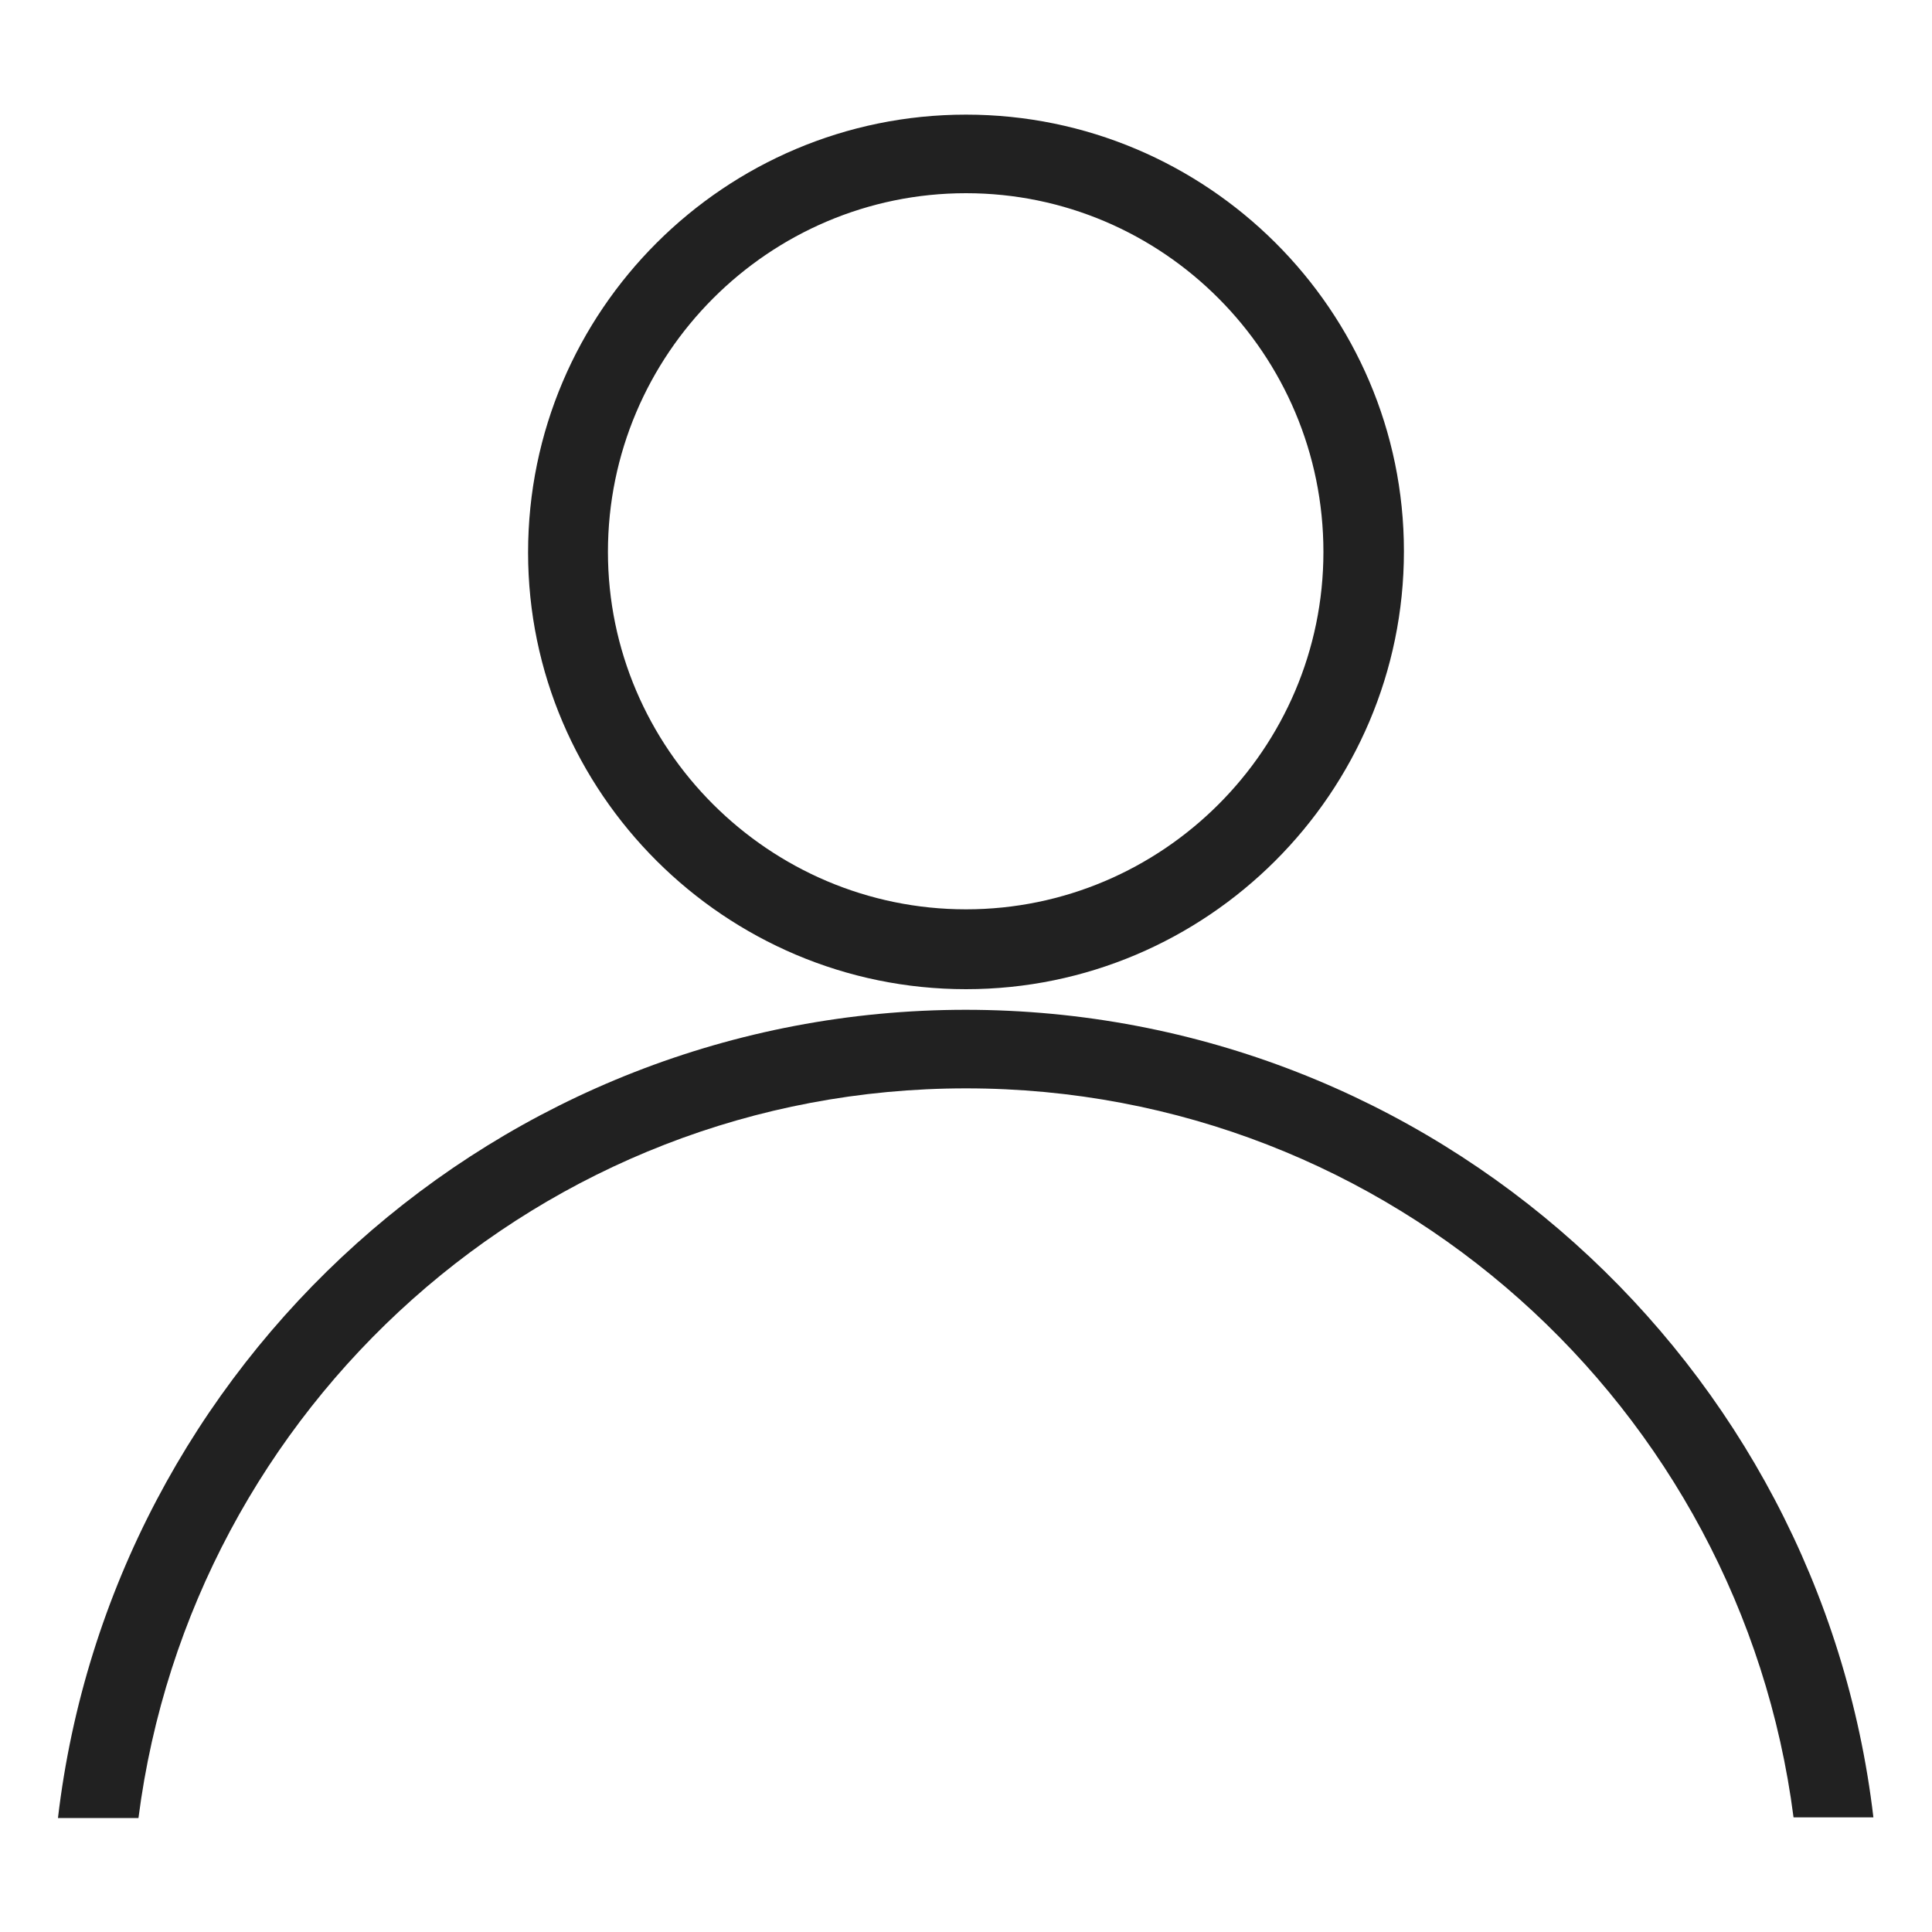
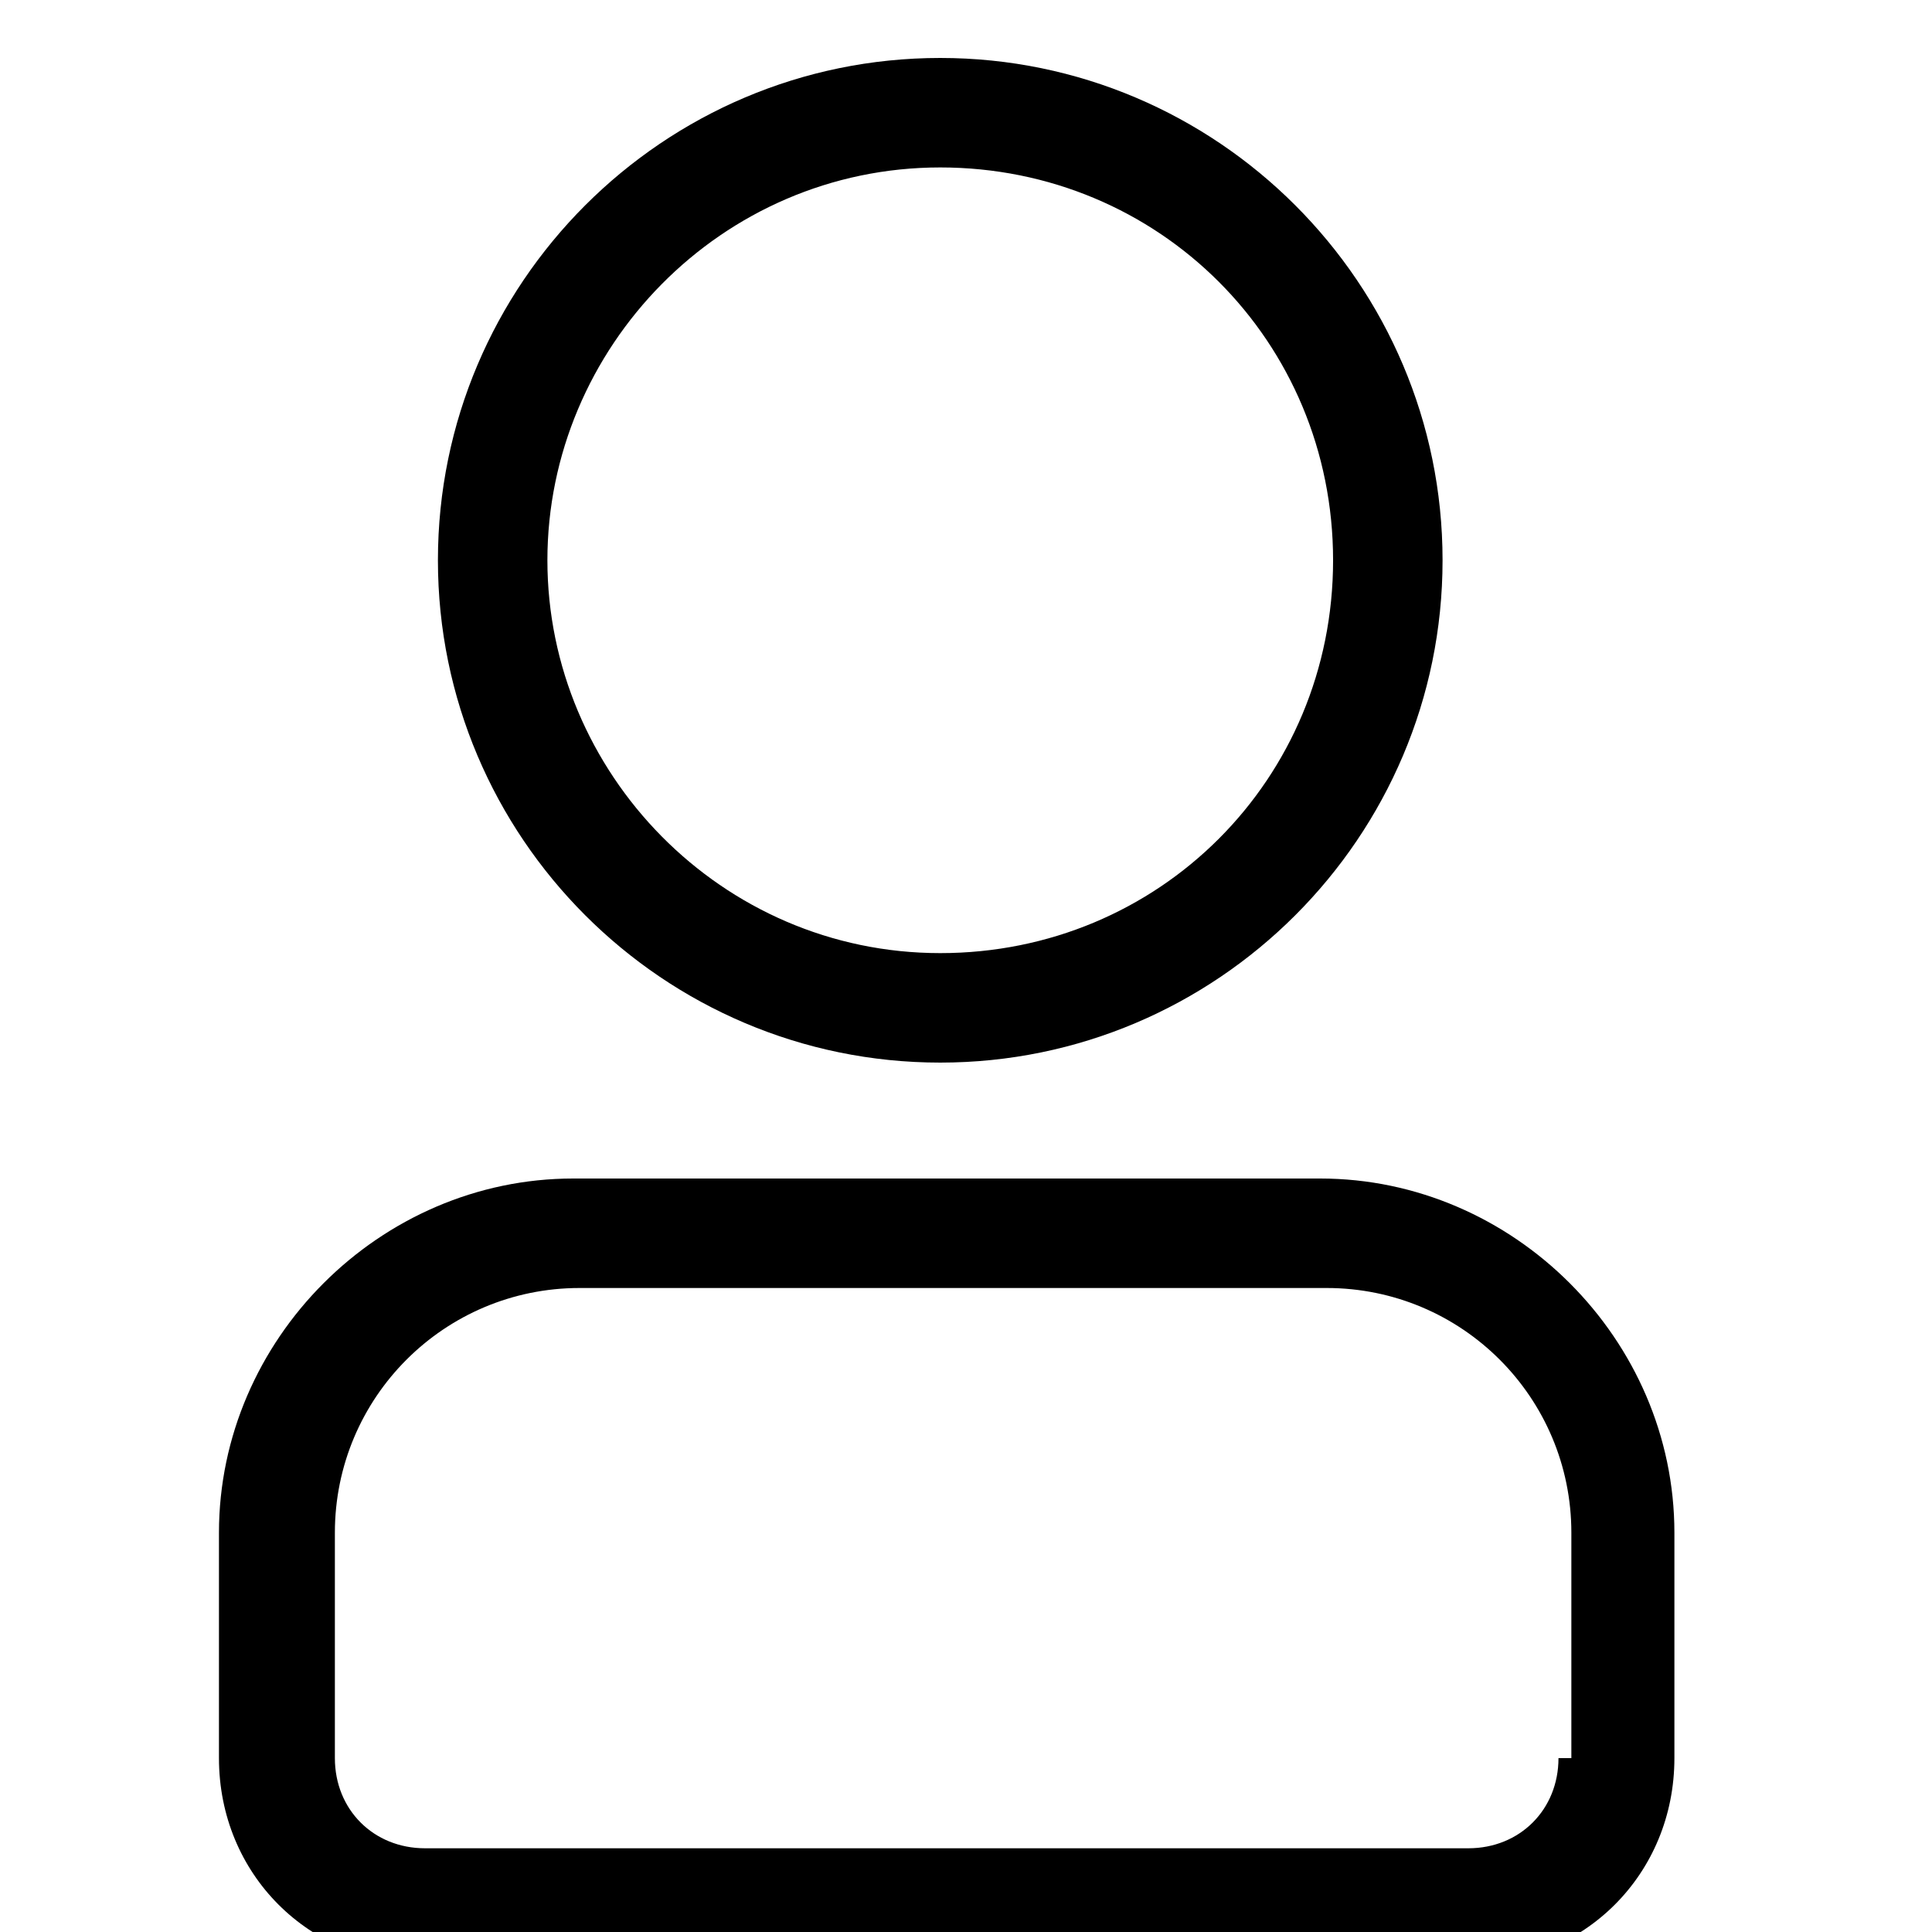
- <svg xmlns="http://www.w3.org/2000/svg" width="30" height="30">
-   <path fill="#212121" d="M15 15.68c-7.27 0-13.27 5.5-14.1 12.55.42 0 .84 0 1.25 0C2.97 21.85 8.4 16.9 15 16.9c6.6 0 12.03 4.95 12.85 11.32.4 0 .83 0 1.24 0-.83-7.05-6.83-12.54-14.1-12.54zM15 1.78c-3.74 0-6.8 3.04-6.8 6.8 0 3.73 3.06 6.78 6.8 6.78s6.8-3.05 6.8-6.8c0-3.74-3.06-6.78-6.8-6.78zm0 12.34c-3.06 0-5.56-2.5-5.56-5.55C9.44 5.5 11.94 3 15 3c3.06 0 5.55 2.5 5.55 5.57 0 3.06-2.5 5.55-5.55 5.55z" />
+ <svg xmlns="http://www.w3.org/2000/svg" version="1.1" id="Camada_1" x="0px" y="0px" viewBox="0 0 30 30" style="enable-background:new 0 0 30 30;" xml:space="preserve">
+   <g>
+     <path d="M14.6,16.5c4.3,0,7.8-3.5,7.8-7.8s-3.5-7.8-7.8-7.8S6.8,4.4,6.8,8.7S10.3,16.5,14.6,16.5z M14.6,2.6c3.4,0,6.1,2.7,6.1,6.1   s-2.7,6.1-6.1,6.1S8.5,12,8.5,8.7S11.2,2.6,14.6,2.6z" />
+     <path d="M20.5,18.3H8.9c-3,0-5.5,2.5-5.5,5.5v3.5c0,1.8,1.4,3.2,3.2,3.2h16.2c1.8,0,3.2-1.4,3.2-3.2v-3.5   C26,20.8,23.5,18.3,20.5,18.3z M24.2,27.3c0,0.8-0.6,1.4-1.4,1.4H6.6c-0.8,0-1.4-0.6-1.4-1.4v-3.5c0-2.1,1.7-3.8,3.8-3.8h11.6   c2.1,0,3.8,1.7,3.8,3.8V27.3z" />
+   </g>
</svg>
